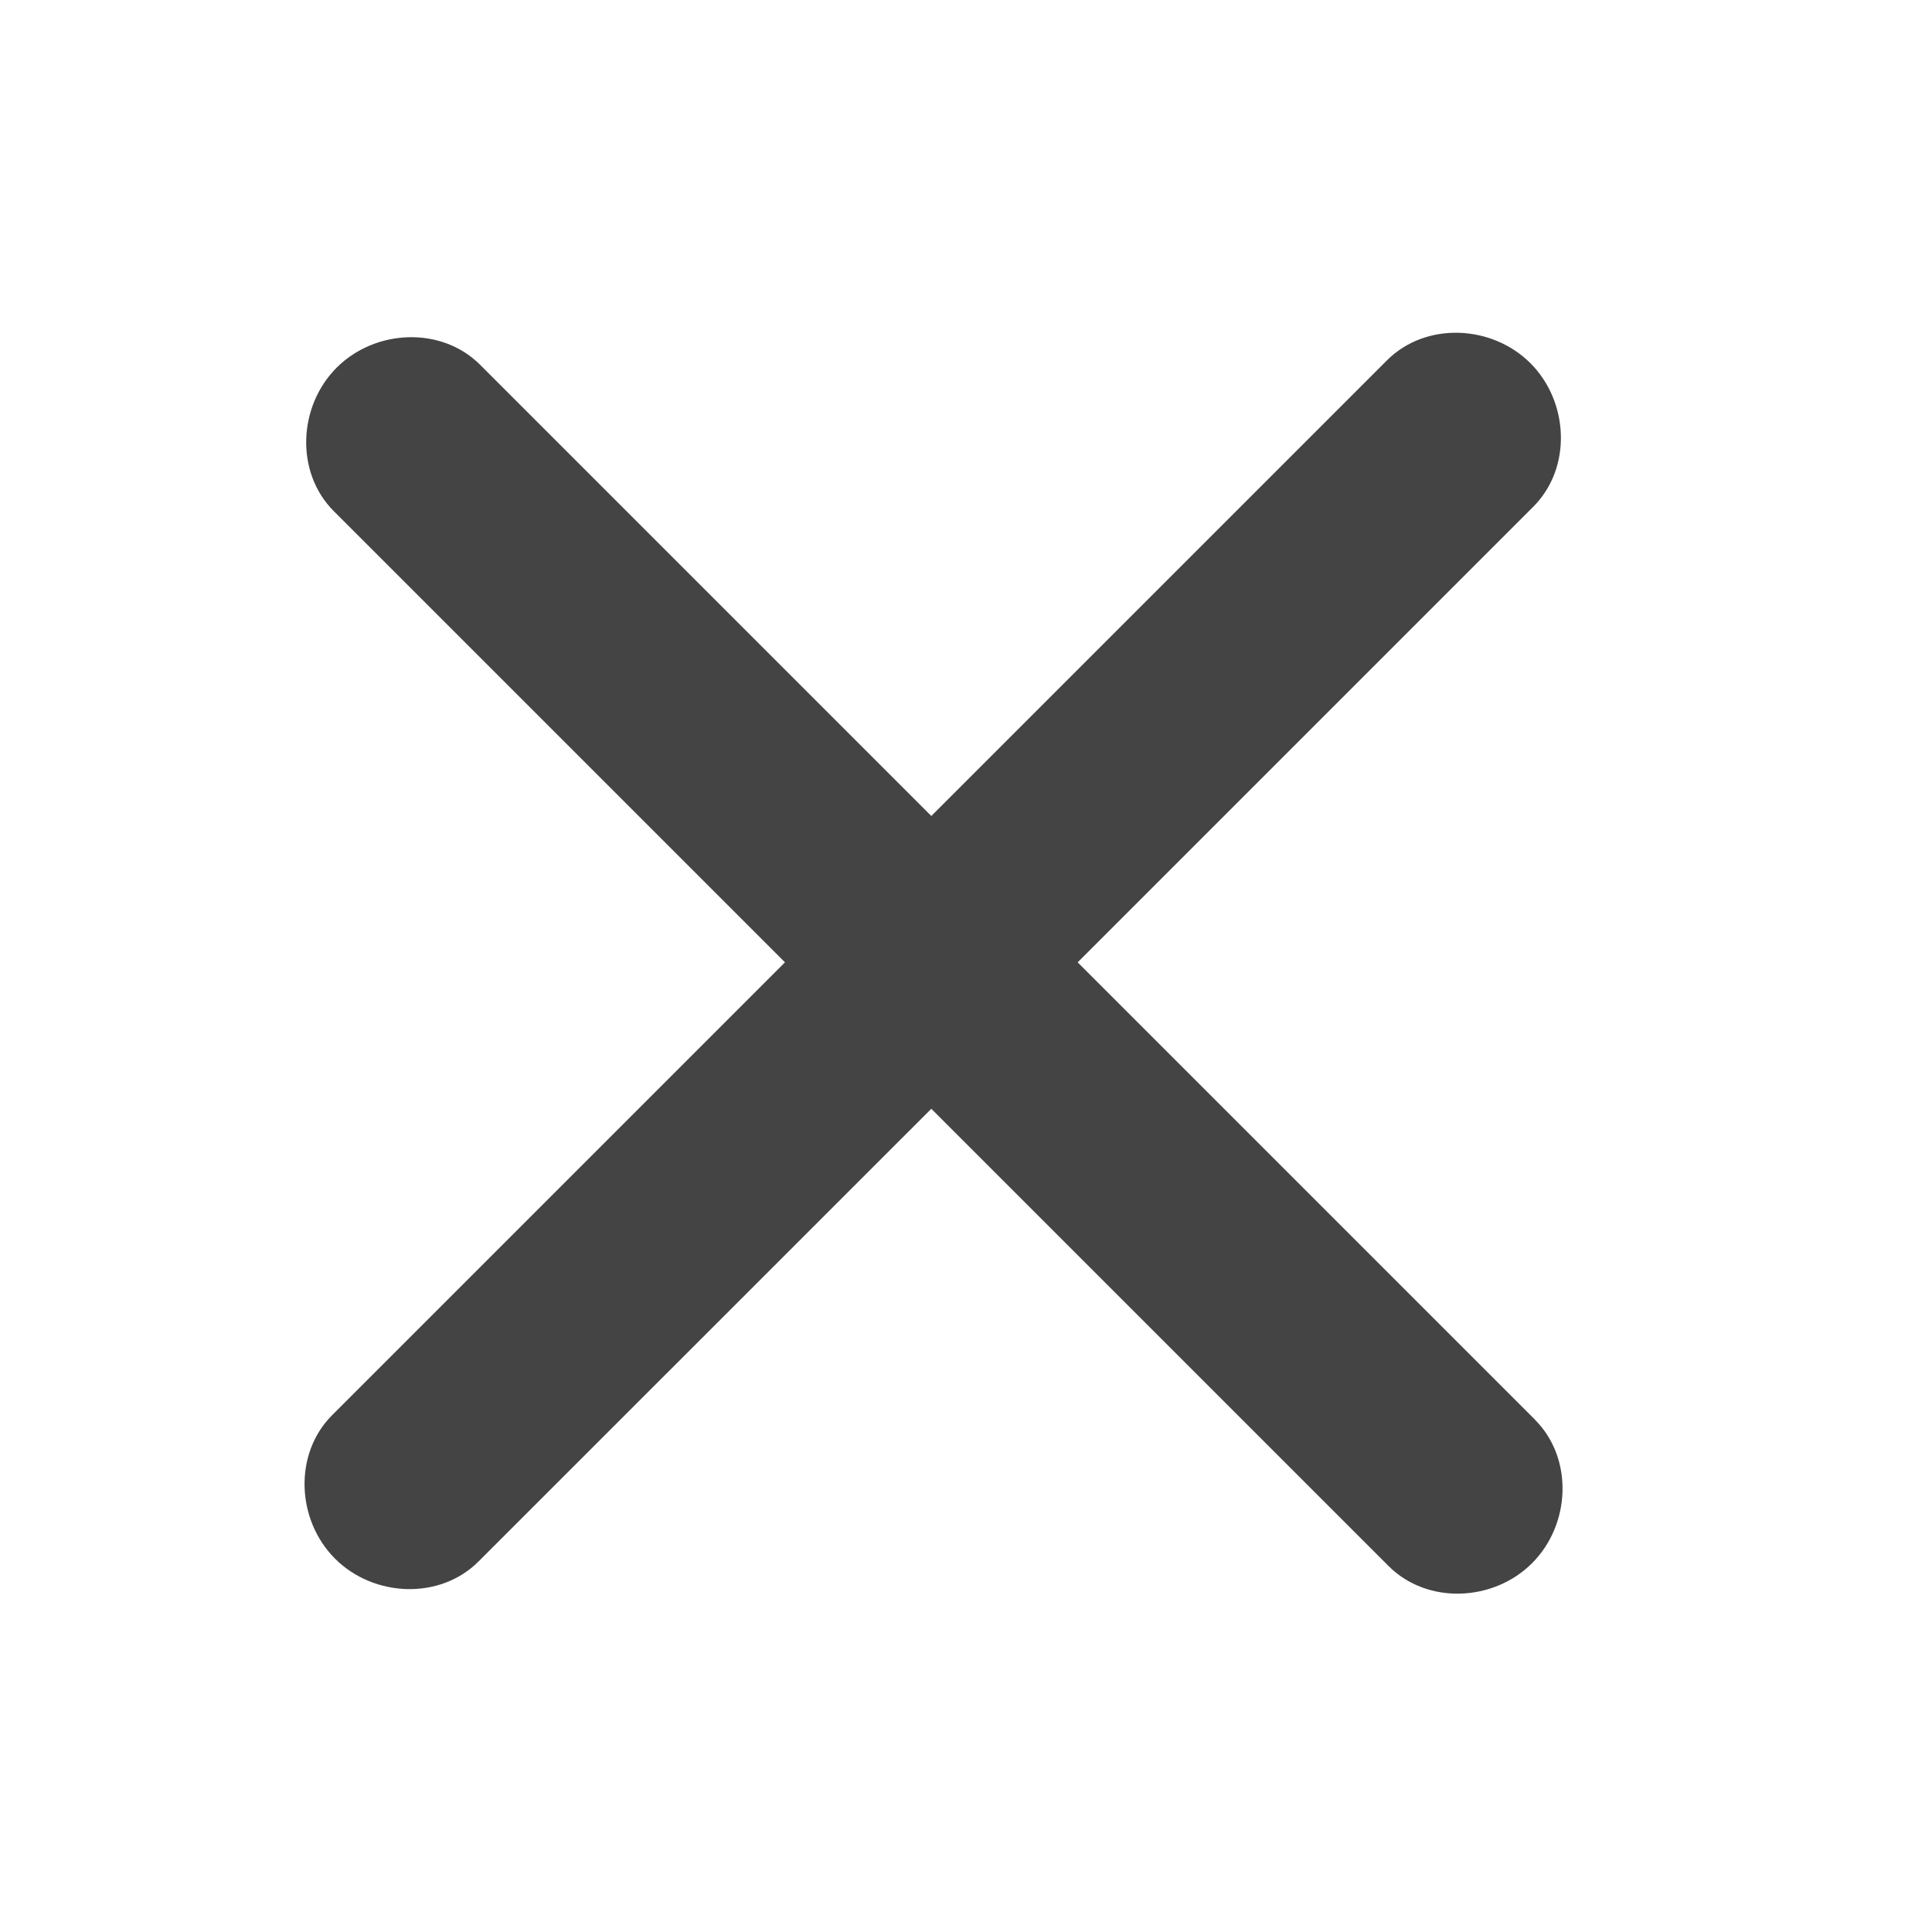
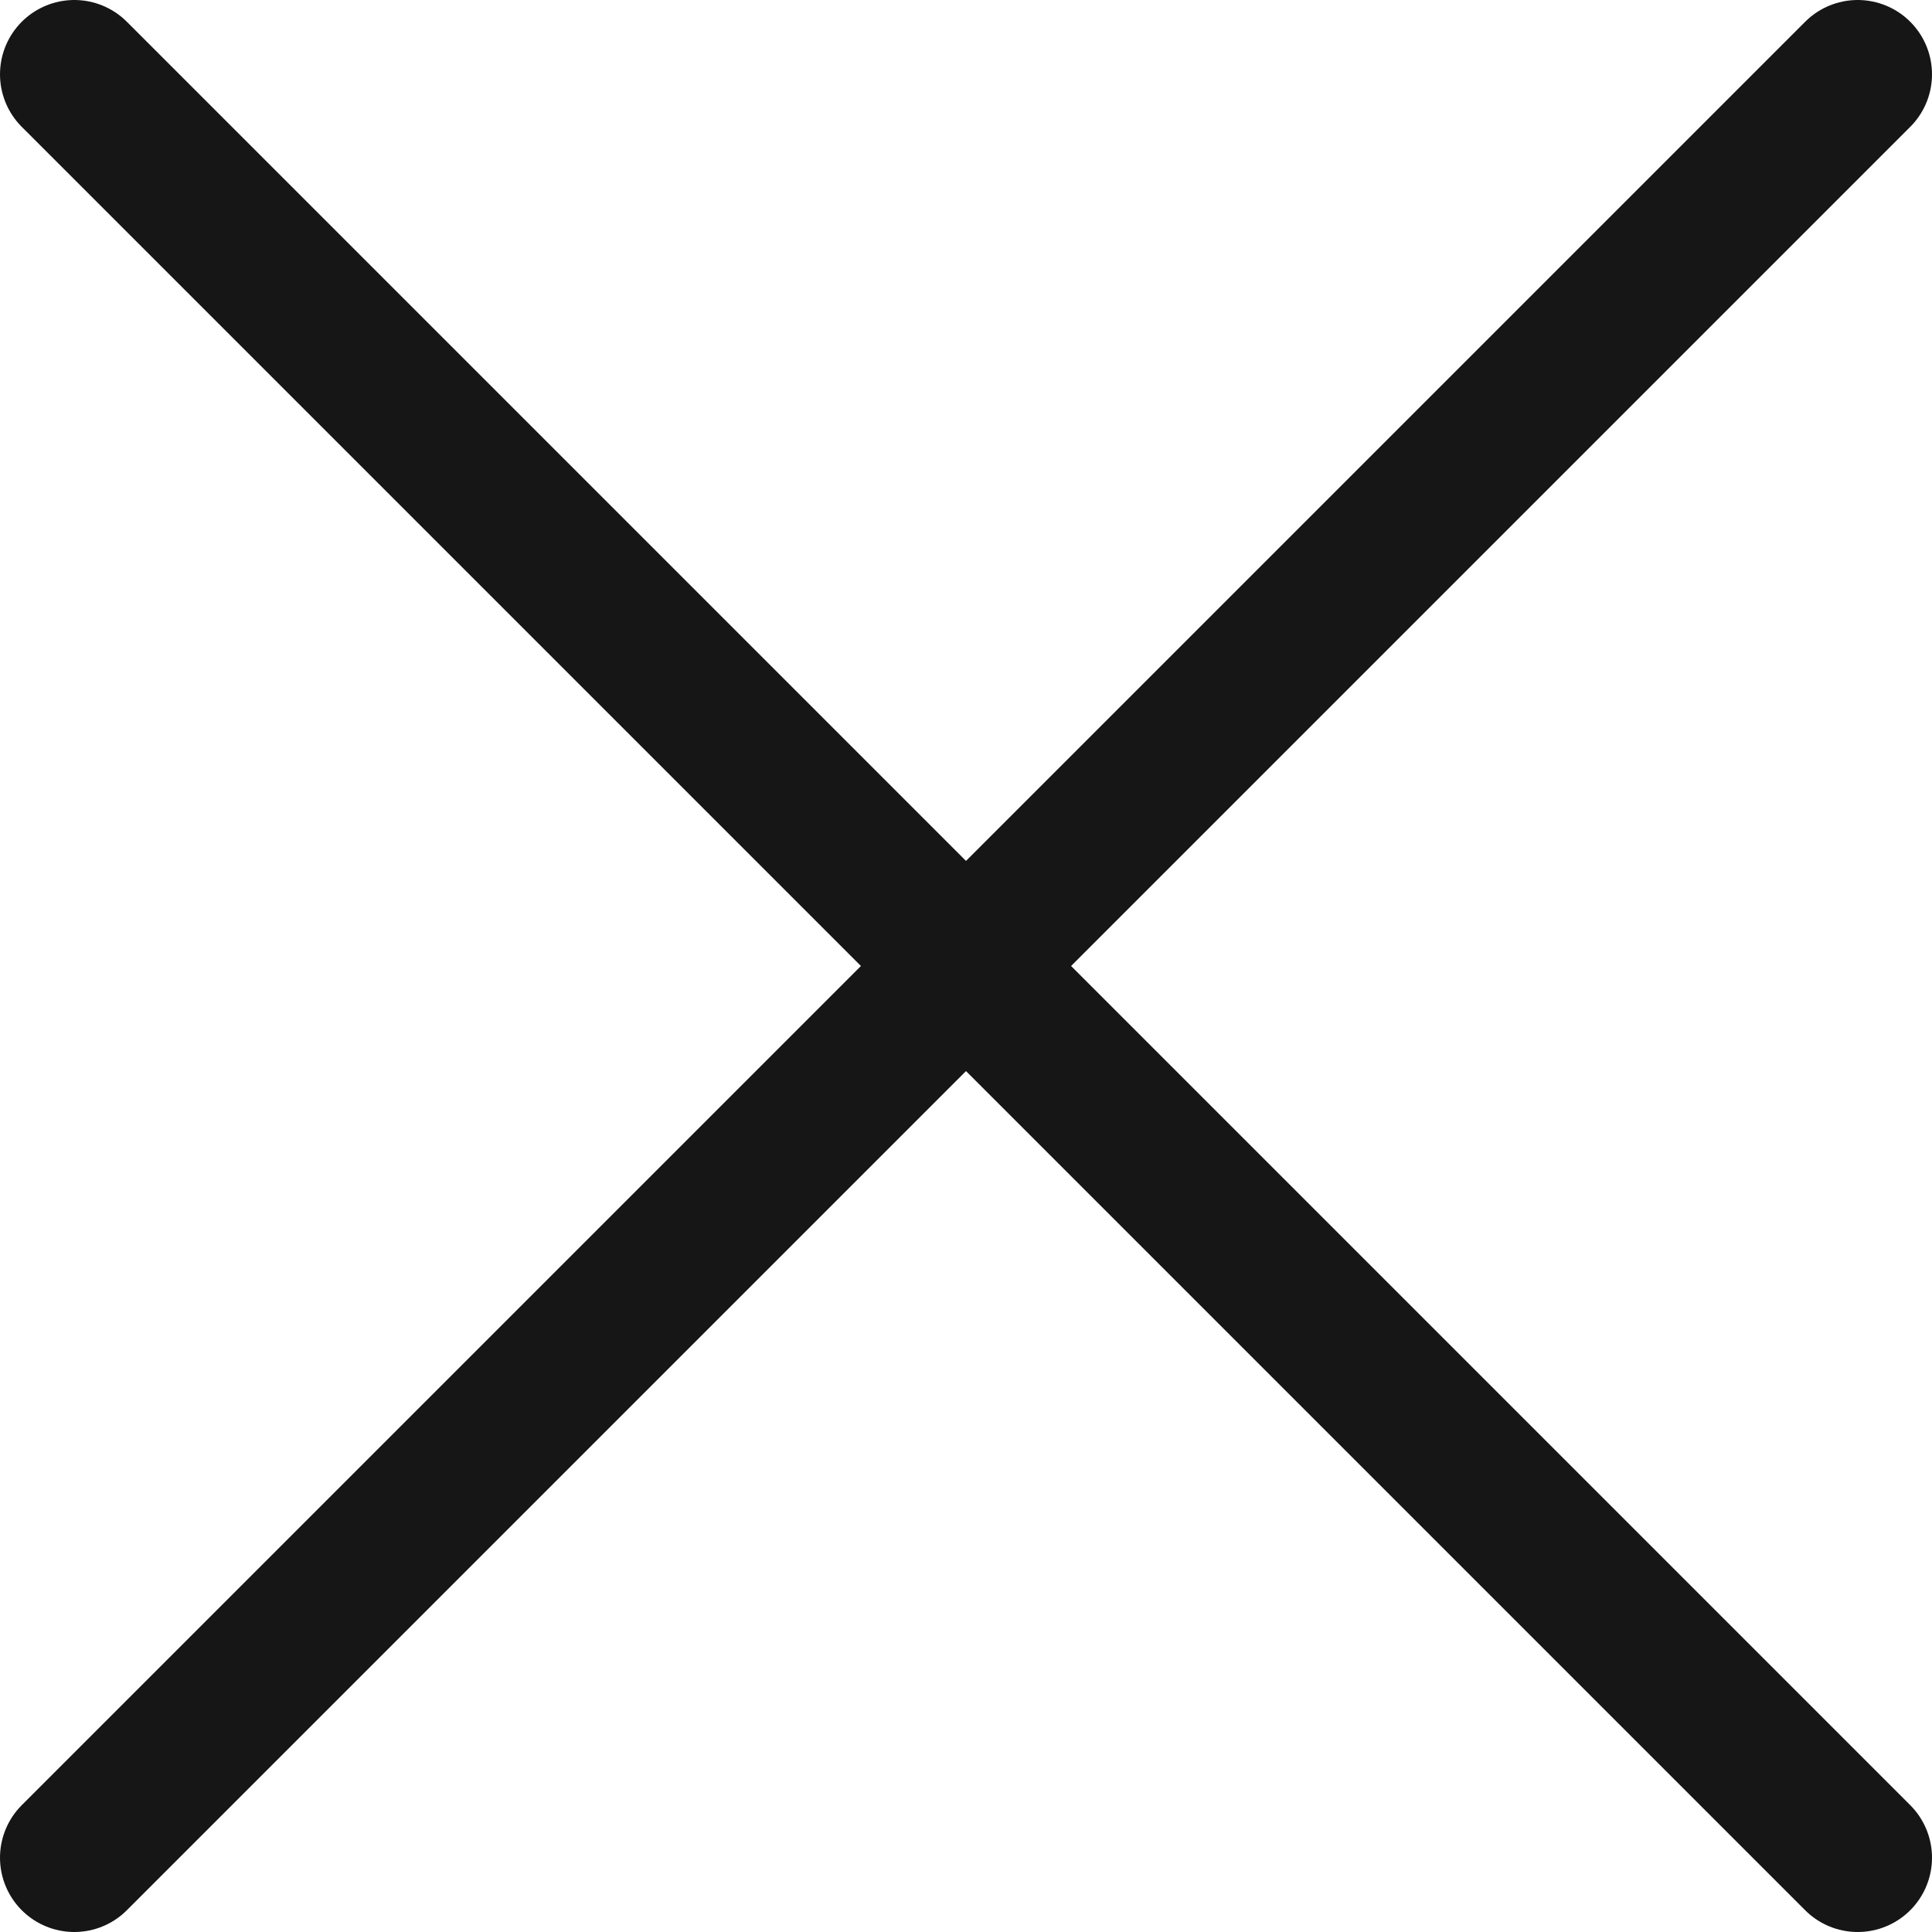
- <svg xmlns="http://www.w3.org/2000/svg" width="20" height="20" viewBox="0 0 20 20" class="icon">
-   <path fill="#444" d="M15.89 14.696l-4.734-4.734 4.717-4.717c.4-.4.37-1.085-.03-1.485s-1.085-.43-1.485-.03L9.641 8.447 4.97 3.776c-.4-.4-1.085-.37-1.485.03s-.43 1.085-.03 1.485l4.671 4.671-4.688 4.688c-.4.4-.37 1.085.03 1.485s1.085.43 1.485.03l4.688-4.687 4.734 4.734c.4.4 1.085.37 1.485-.03s.43-1.085.03-1.485z" />
+ <svg xmlns="http://www.w3.org/2000/svg" width="26" height="26" viewBox="0 0 26 26">
+   <g fill="none" fill-rule="evenodd" stroke="#161616" stroke-linecap="round" stroke-linejoin="round" stroke-width="2" transform="translate(1 1)">
+     <path d="M24 0L0 24M0 0L24 24" />
+   </g>
</svg>
